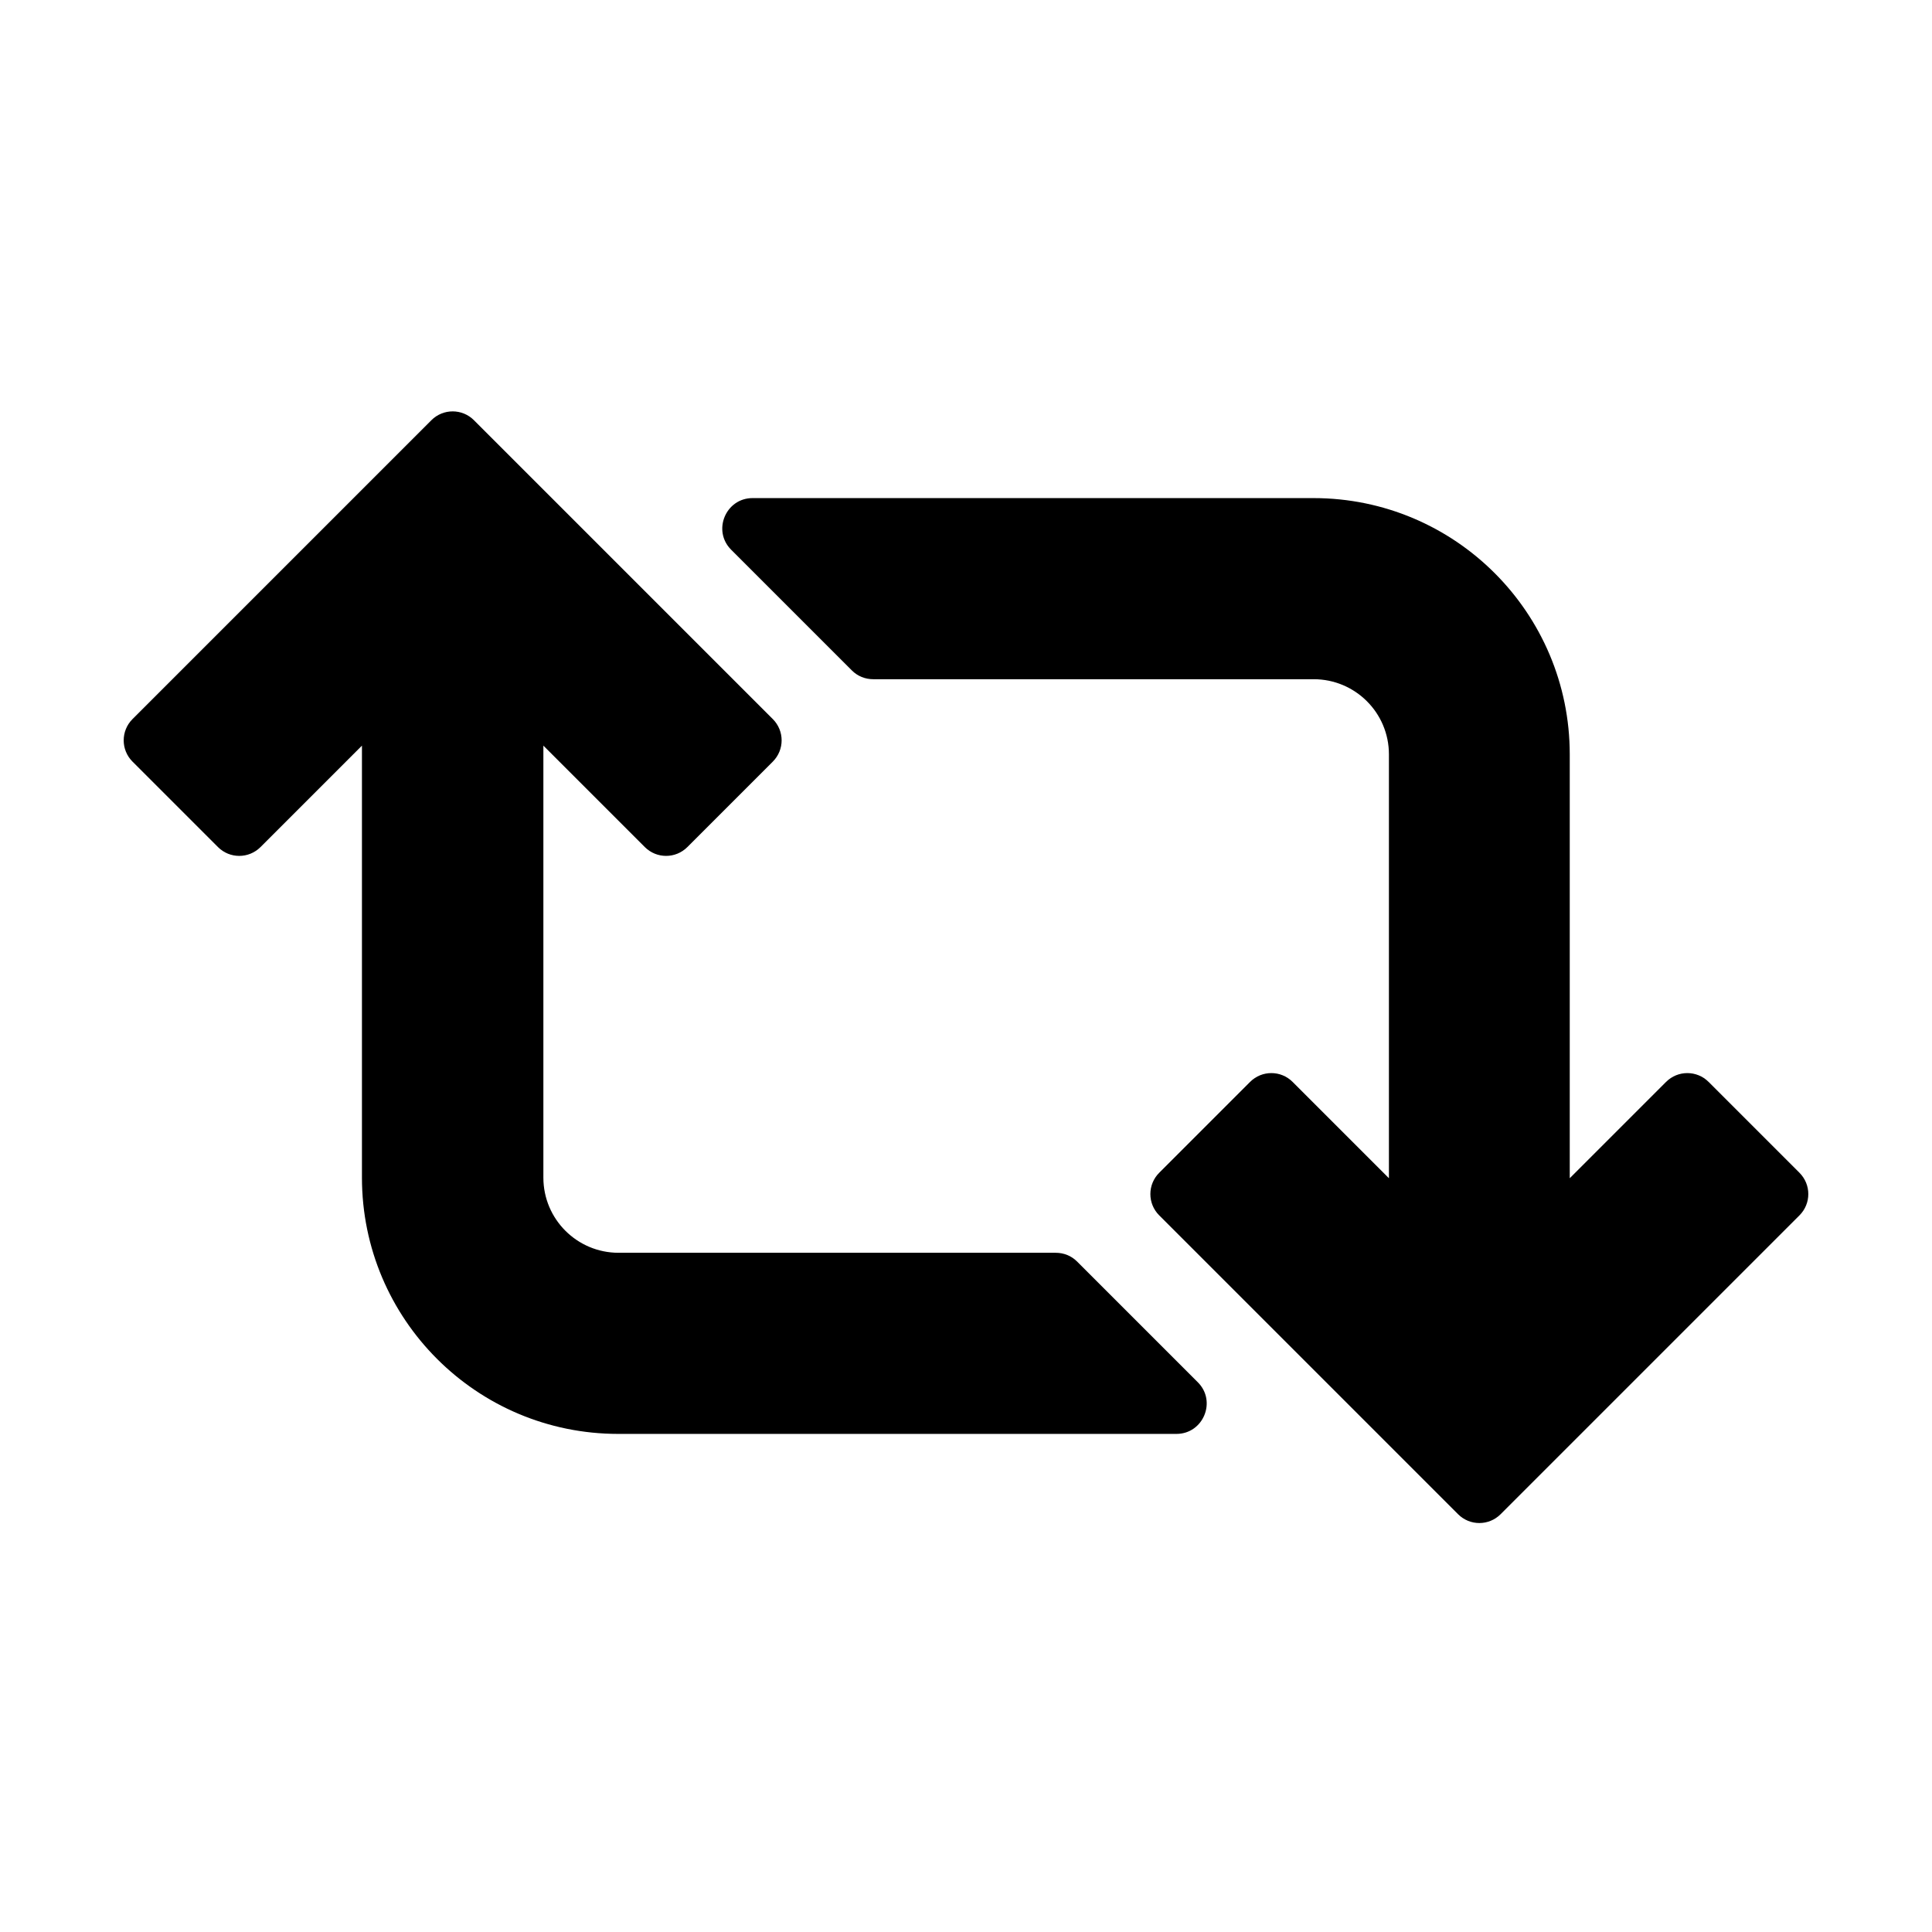
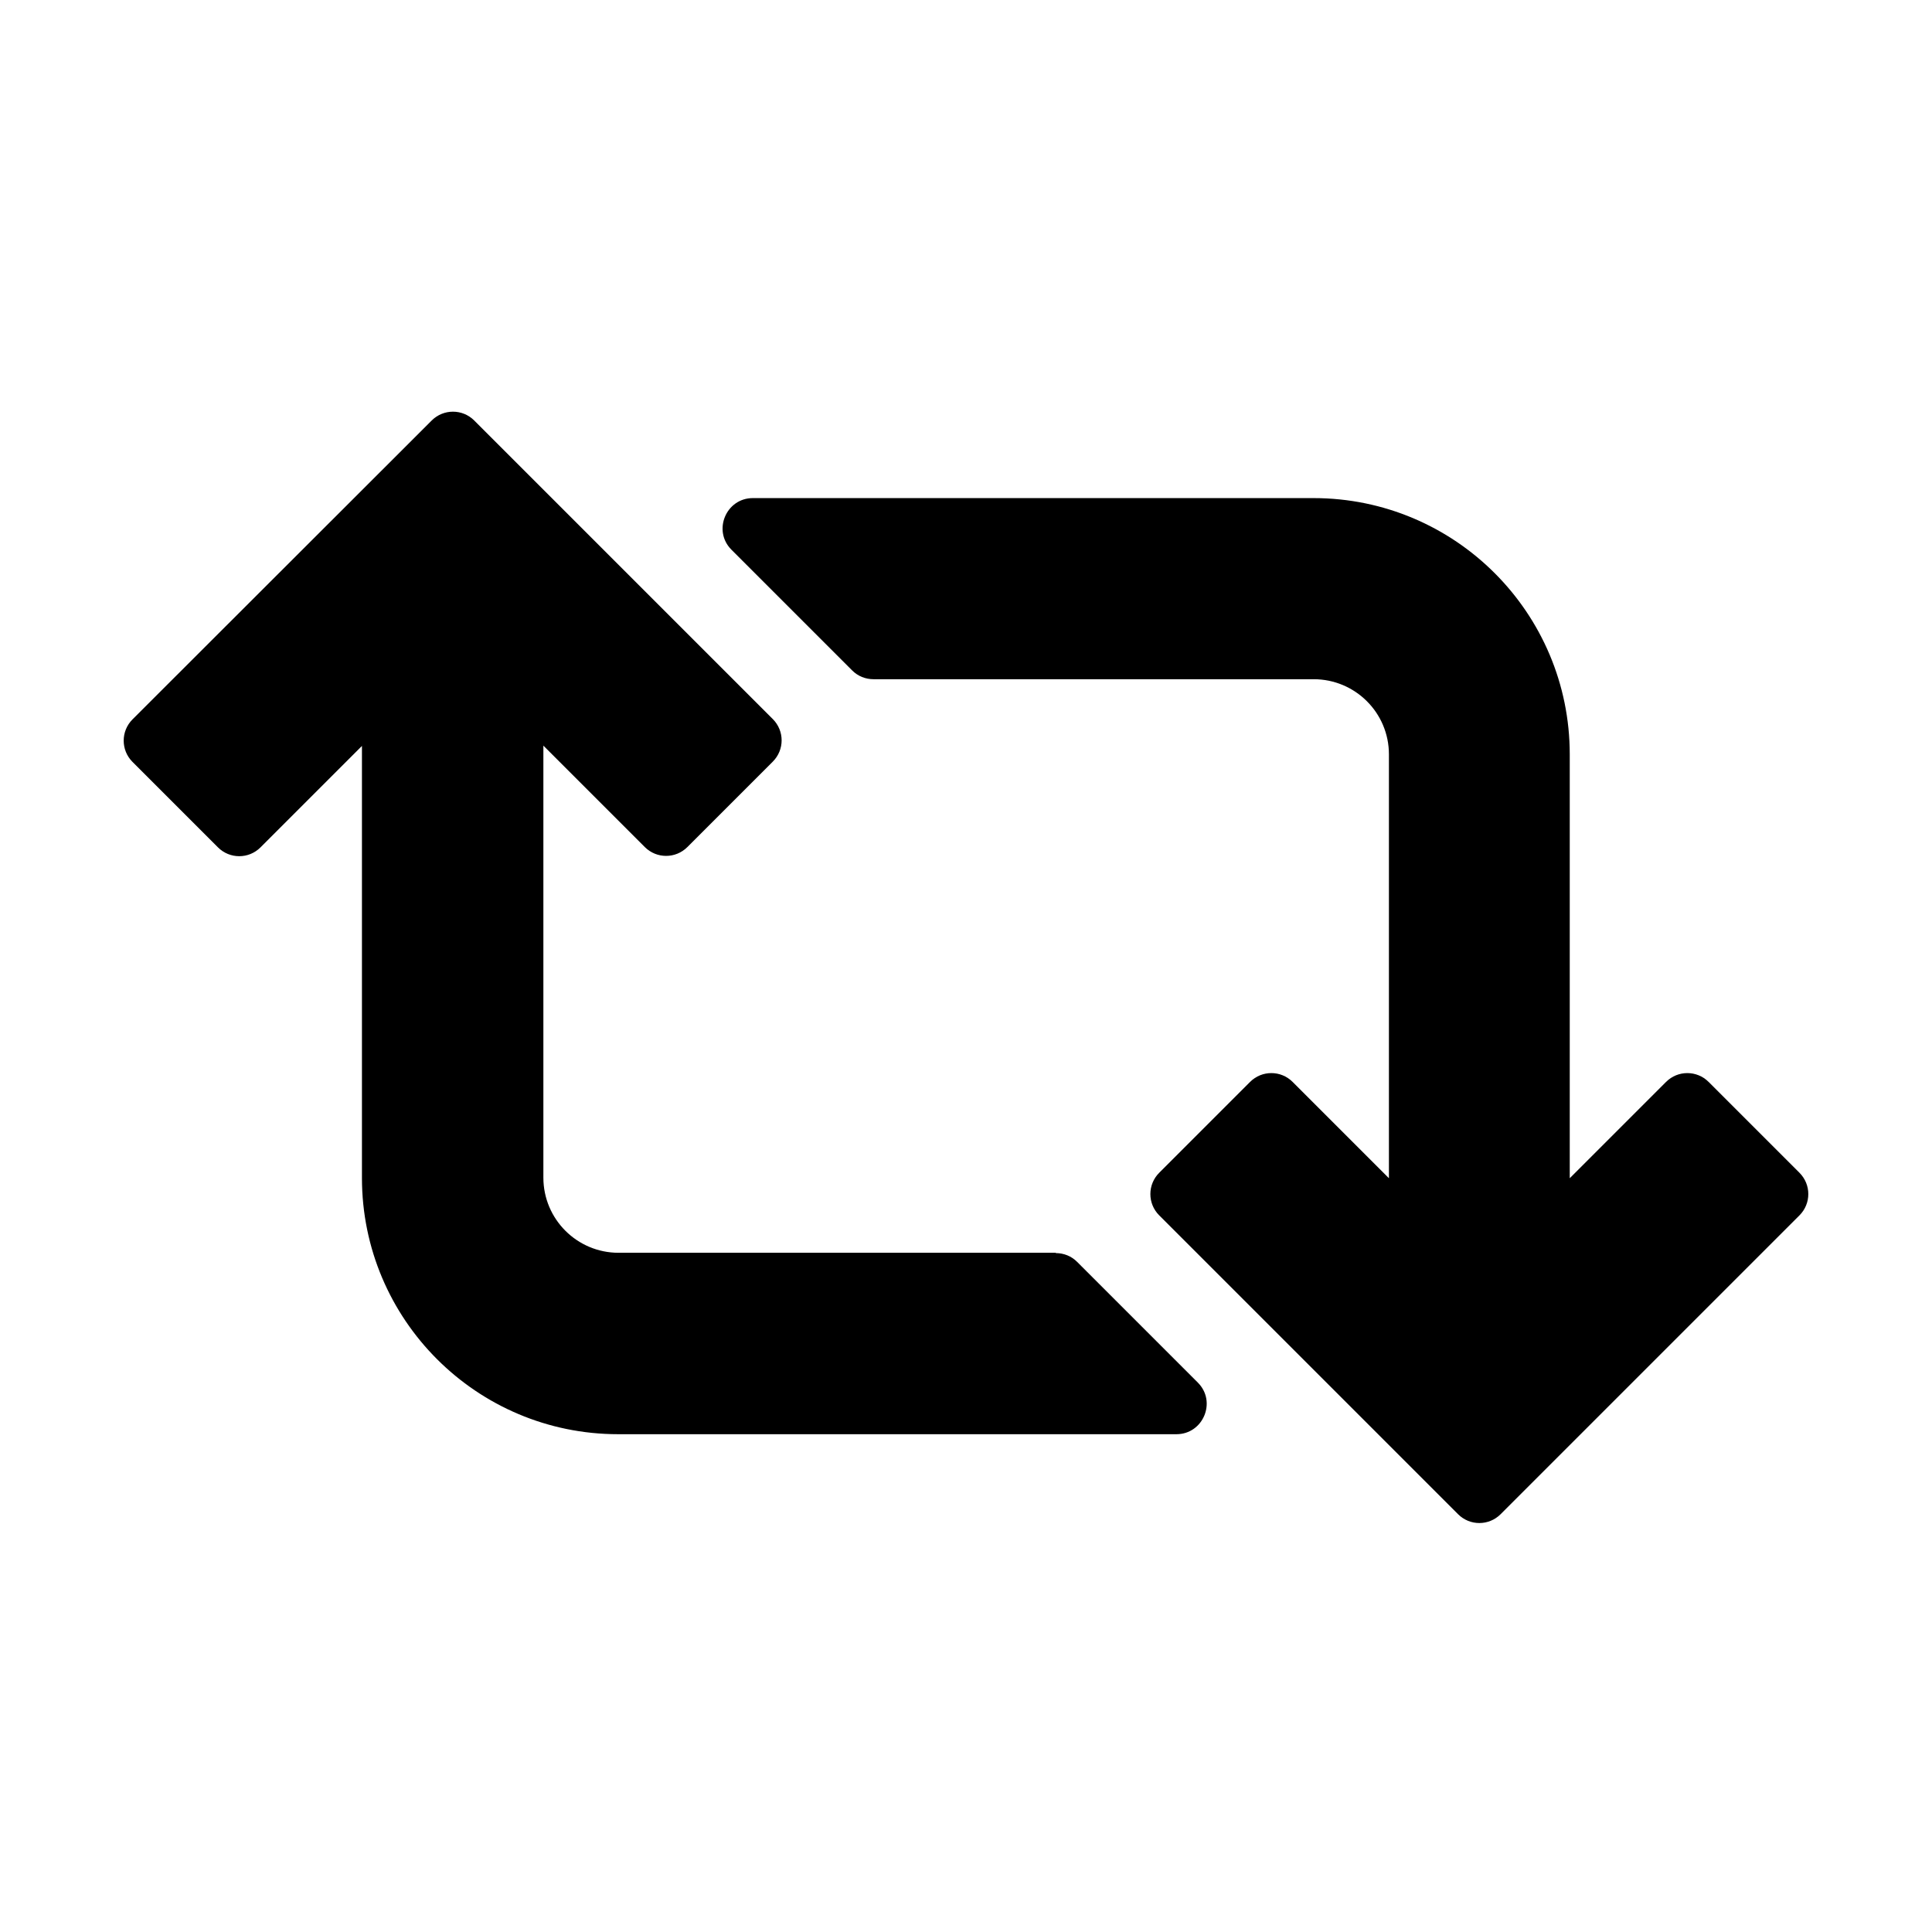
<svg xmlns="http://www.w3.org/2000/svg" id="Icons" viewBox="0 0 64 64">
  <g id="Repost">
-     <path d="m28.94,22.5h14.58c1.37,0,2.49,1.11,2.49,2.49v14.04l-3.19-3.19c-.39-.39-1.02-.39-1.41,0l-3.01,3.01c-.39.39-.39,1.02,0,1.41l9.9,9.9c.39.39,1.02.39,1.41,0l9.9-9.9c.39-.39.39-1.02,0-1.41l-3.01-3.01c-.39-.39-1.02-.39-1.41,0l-3.19,3.19v-14.04c0-4.69-3.8-8.49-8.49-8.49h-18.58c-.89,0-1.34,1.08-.71,1.71l4,4c.19.19.44.29.71.29Z" />
-     <path d="m34.98,41.5h-14.49c-1.37,0-2.49-1.11-2.49-2.49v-14.31l3.36,3.36c.39.39,1.02.39,1.41,0l2.83-2.83c.39-.39.39-1.02,0-1.41l-9.9-9.9c-.39-.39-1.02-.39-1.41,0l-9.9,9.9c-.39.39-.39,1.02,0,1.41l2.83,2.83c.39.39,1.02.39,1.41,0l3.36-3.36v14.31c0,4.69,3.8,8.49,8.49,8.49h18.49c.89,0,1.34-1.08.71-1.71l-4-4c-.19-.19-.44-.29-.71-.29Z" />
+     <path d="M28.94,22.5h14.58c1.37,0,2.49,1.11,2.49,2.49v14.04l-3.19-3.19c-.39-.39-1.02-.39-1.41,0l-3.01,3.01c-.39,.39-.39,1.02,0,1.41l9.9,9.9c.39,.39,1.02,.39,1.41,0l9.9-9.9c.39-.39,.39-1.02,0-1.41l-3.01-3.01c-.39-.39-1.02-.39-1.41,0l-3.19,3.19v-14.04c0-4.69-3.8-8.49-8.49-8.49H24.94c-.89,0-1.34,1.08-.71,1.71l4,4c.19,.19,.44,.29,.71,.29Z" />
+     <path d="M34.98,41.5h-14.49c-1.37,0-2.49-1.11-2.49-2.49v-14.31l3.36,3.36c.39,.39,1.02,.39,1.41,0l2.83-2.83c.39-.39,.39-1.02,0-1.41L15.71,13.93c-.39-.39-1.02-.39-1.41,0L4.39,23.83c-.39,.39-.39,1.02,0,1.41l2.83,2.83c.39,.39,1.02,.39,1.41,0l3.36-3.36v14.31c0,4.69,3.8,8.49,8.49,8.49h18.49c.89,0,1.34-1.08,.71-1.71l-4-4c-.19-.19-.44-.29-.71-.29Z" />
  </g>
</svg>
